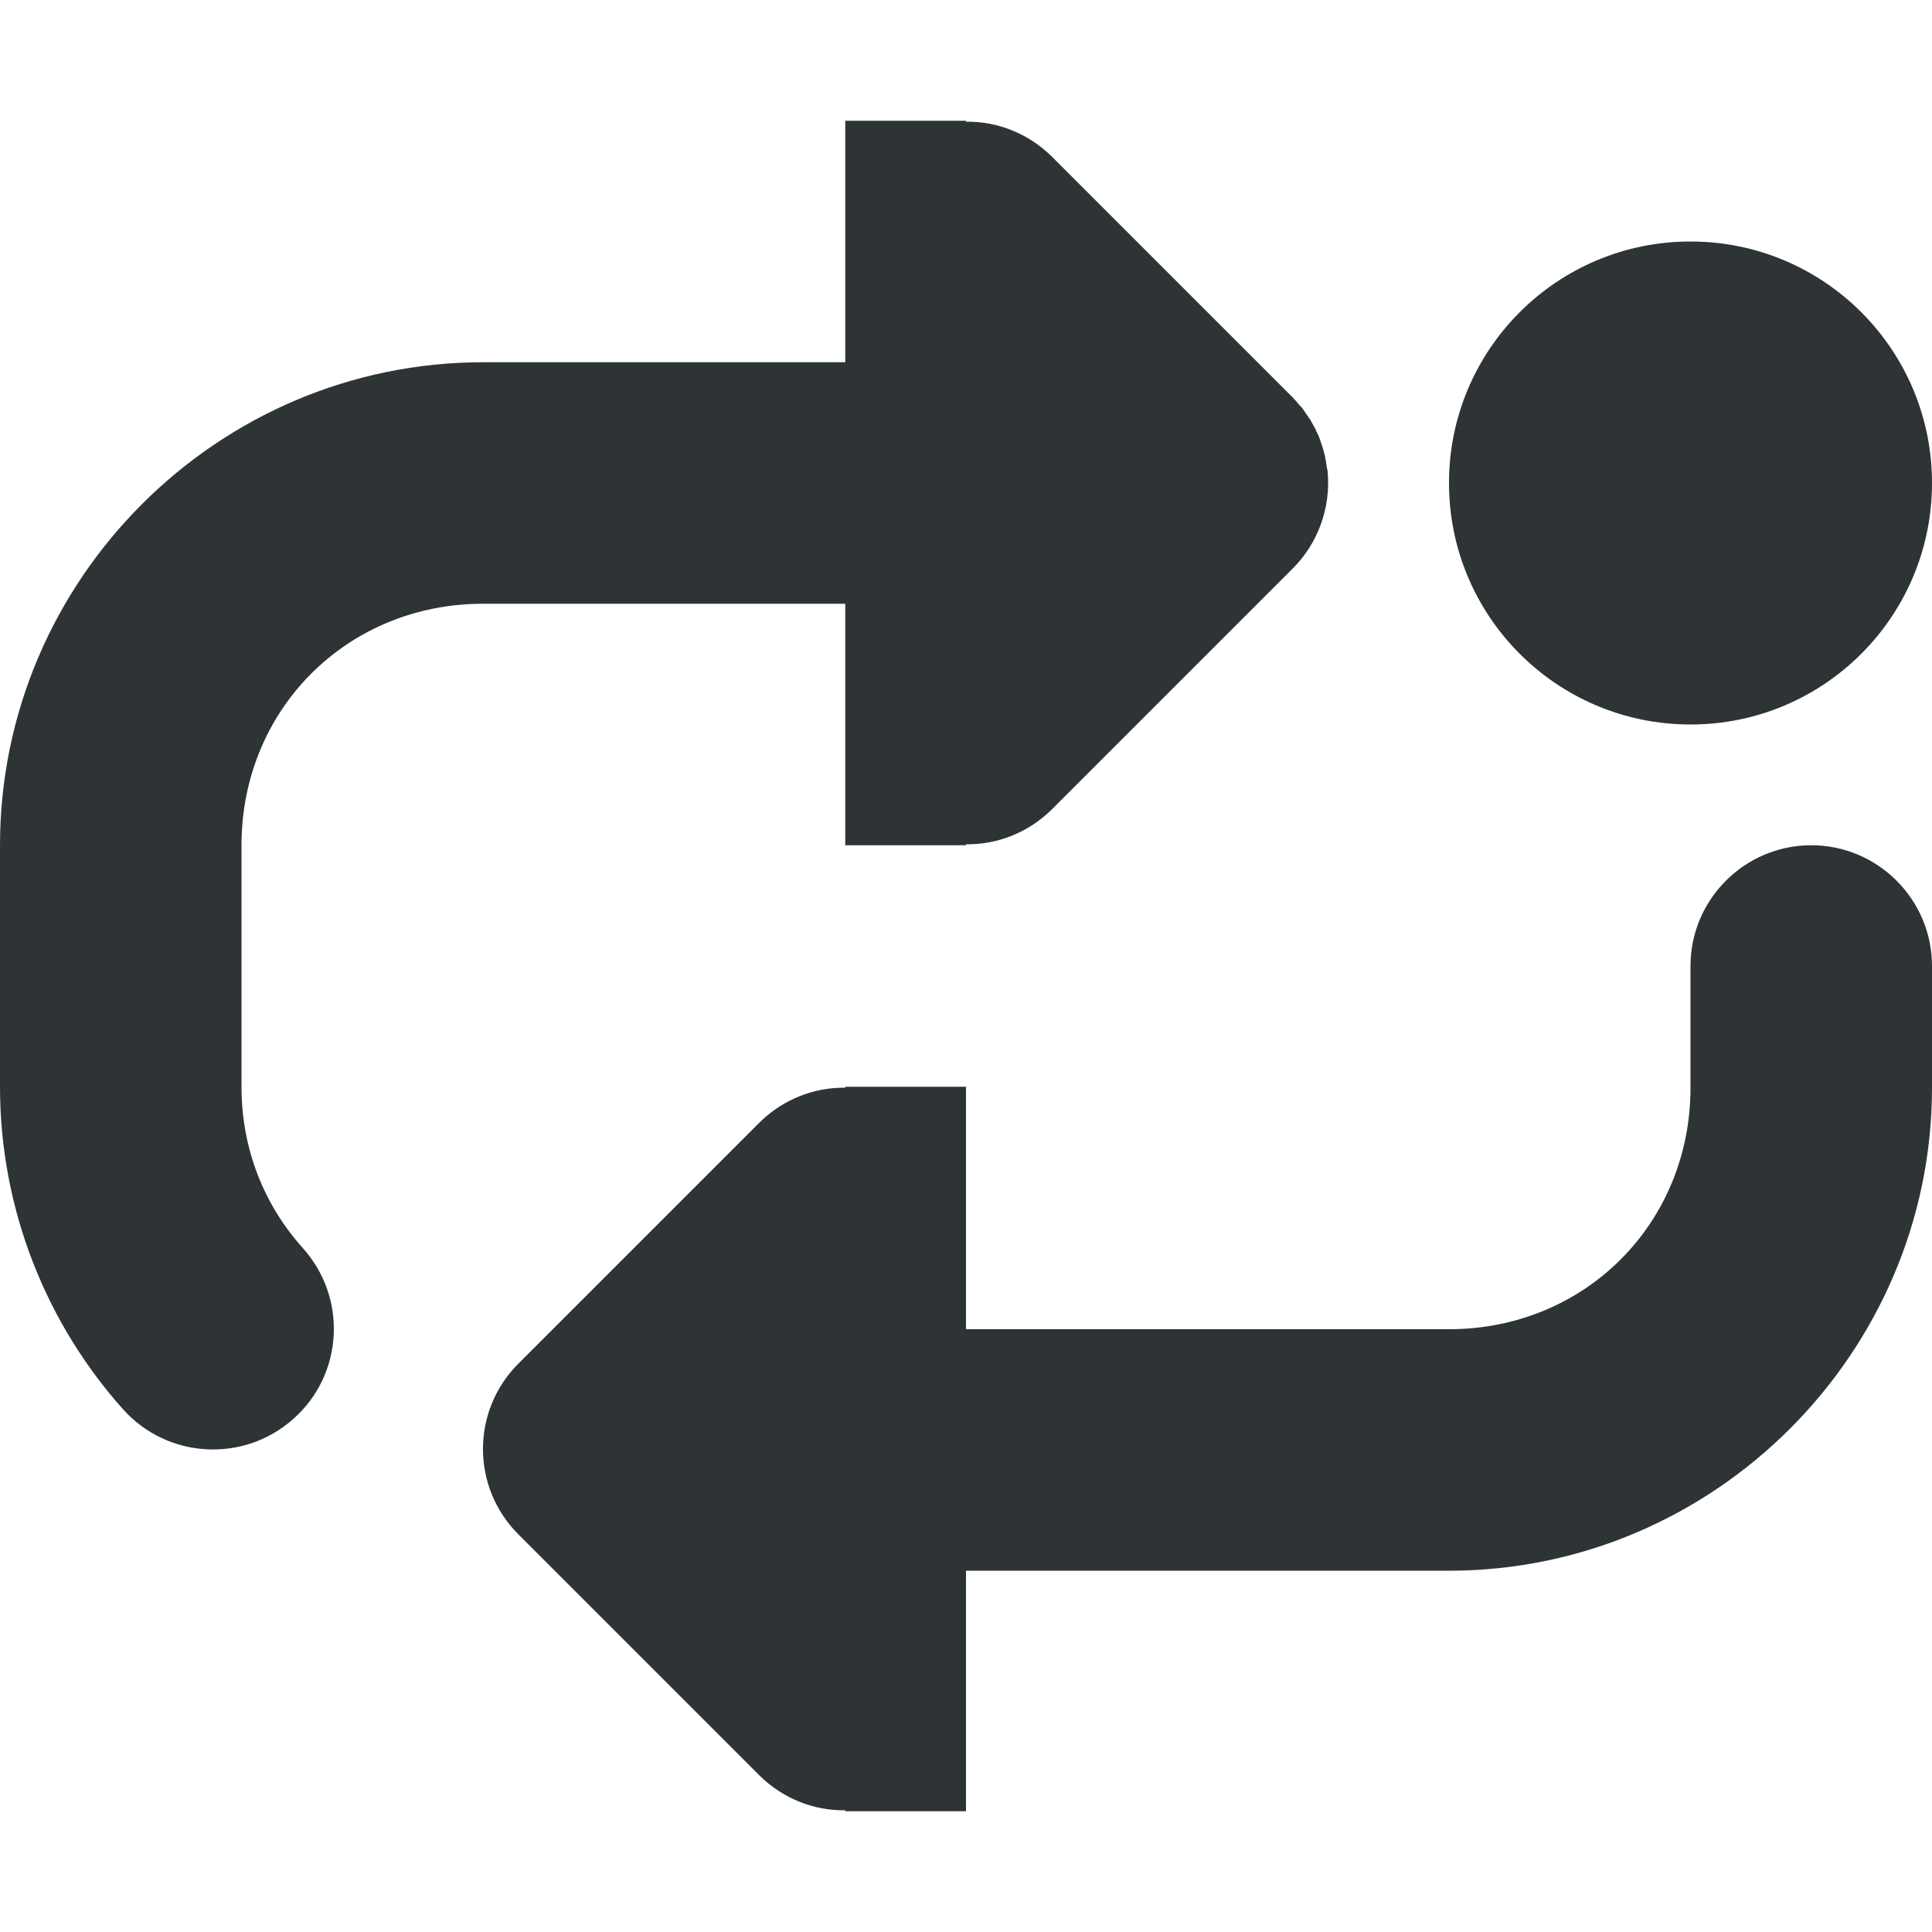
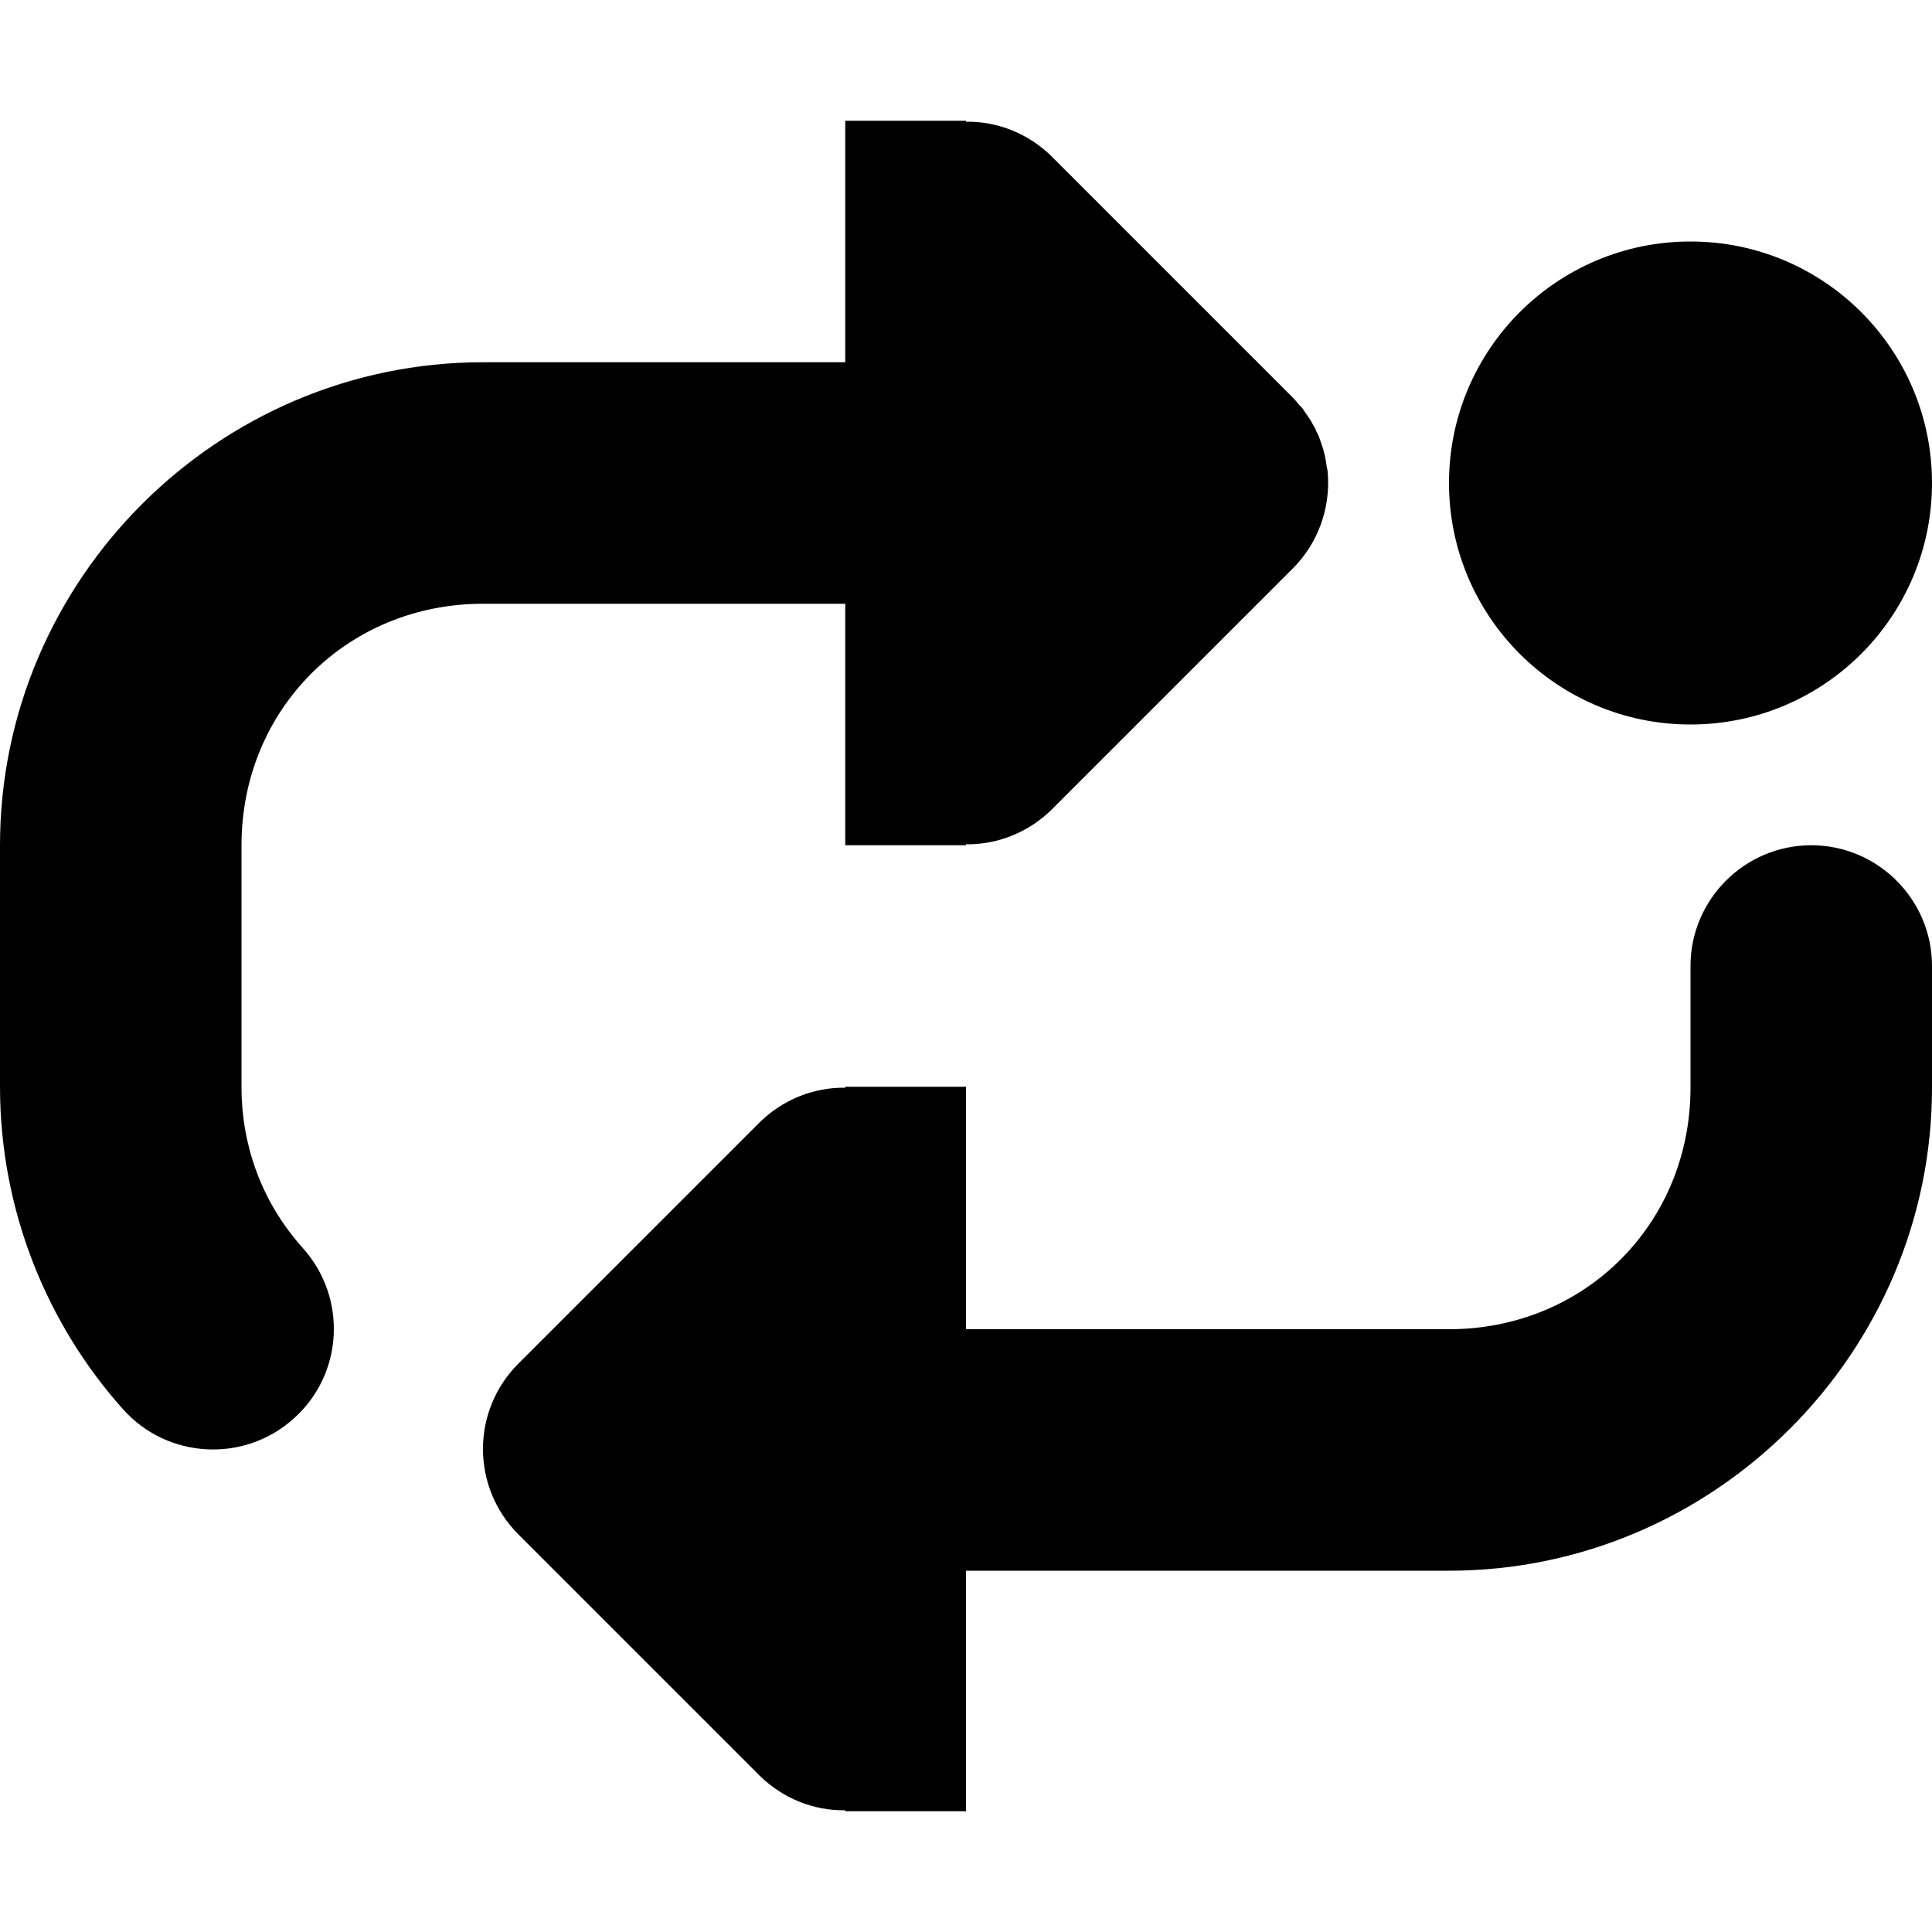
<svg xmlns="http://www.w3.org/2000/svg" height="16px" viewBox="0 0 16 16" width="16px">
-   <path d="m 7 1 v 2 h -3 c -2.199 0 -4 1.801 -4 4 v 2 c 0 1.02 0.387 1.965 1.02 2.672 c 0.367 0.41 1 0.445 1.41 0.078 c 0.414 -0.367 0.449 -1 0.078 -1.414 c -0.316 -0.352 -0.508 -0.812 -0.508 -1.336 v -2 c 0 -1.125 0.875 -2 2 -2 h 3 v 2 h 1 v -0.008 c 0.266 0.004 0.52 -0.102 0.707 -0.285 l 2 -2 c 0.207 -0.207 0.312 -0.496 0.289 -0.789 c 0 -0.016 -0.004 -0.031 -0.008 -0.047 c -0.008 -0.07 -0.023 -0.137 -0.047 -0.203 c -0.012 -0.035 -0.023 -0.07 -0.043 -0.102 c 0 -0.008 -0.004 -0.012 -0.008 -0.02 c -0.012 -0.023 -0.027 -0.047 -0.039 -0.07 c -0.008 -0.012 -0.02 -0.027 -0.027 -0.039 c -0.016 -0.02 -0.027 -0.043 -0.043 -0.062 c -0.008 -0.008 -0.016 -0.016 -0.023 -0.023 c -0.016 -0.02 -0.031 -0.039 -0.051 -0.059 l -2 -2 c -0.188 -0.184 -0.441 -0.289 -0.707 -0.285 v -0.008 z m 7 1 c -1.105 0 -2 0.895 -2 2 s 0.895 2 2 2 s 2 -0.895 2 -2 s -0.895 -2 -2 -2 z m 1 5 c -0.551 0 -1 0.449 -1 1 v 1.008 c 0 1.125 -0.875 2 -2 2 h -4 v -2.008 h -1 v 0.008 c -0.266 -0.004 -0.52 0.102 -0.707 0.285 l -2 2 c -0.391 0.391 -0.391 1.023 0 1.414 l 2 2 c 0.188 0.184 0.441 0.289 0.707 0.285 v 0.008 h 1 v -1.992 h 4 c 2.199 0 4 -1.805 4 -4 v -1.008 c 0 -0.551 -0.449 -1 -1 -1 z m 0 0" fill="#2e3436" />
+   <path d="m 7 1 v 2 h -3 c -2.199 0 -4 1.801 -4 4 v 2 c 0 1.02 0.387 1.965 1.02 2.672 c 0.367 0.41 1 0.445 1.41 0.078 c 0.414 -0.367 0.449 -1 0.078 -1.414 c -0.316 -0.352 -0.508 -0.812 -0.508 -1.336 v -2 c 0 -1.125 0.875 -2 2 -2 h 3 v 2 h 1 v -0.008 c 0.266 0.004 0.52 -0.102 0.707 -0.285 l 2 -2 c 0.207 -0.207 0.312 -0.496 0.289 -0.789 c 0 -0.016 -0.004 -0.031 -0.008 -0.047 c -0.008 -0.07 -0.023 -0.137 -0.047 -0.203 c -0.012 -0.035 -0.023 -0.07 -0.043 -0.102 c 0 -0.008 -0.004 -0.012 -0.008 -0.02 c -0.012 -0.023 -0.027 -0.047 -0.039 -0.07 c -0.008 -0.012 -0.02 -0.027 -0.027 -0.039 c -0.016 -0.02 -0.027 -0.043 -0.043 -0.062 c -0.008 -0.008 -0.016 -0.016 -0.023 -0.023 c -0.016 -0.02 -0.031 -0.039 -0.051 -0.059 l -2 -2 c -0.188 -0.184 -0.441 -0.289 -0.707 -0.285 v -0.008 z m 7 1 c -1.105 0 -2 0.895 -2 2 s 0.895 2 2 2 s 2 -0.895 2 -2 s -0.895 -2 -2 -2 z m 1 5 c -0.551 0 -1 0.449 -1 1 v 1.008 c 0 1.125 -0.875 2 -2 2 h -4 v -2.008 h -1 v 0.008 c -0.266 -0.004 -0.52 0.102 -0.707 0.285 l -2 2 c -0.391 0.391 -0.391 1.023 0 1.414 l 2 2 c 0.188 0.184 0.441 0.289 0.707 0.285 v 0.008 h 1 v -1.992 h 4 c 2.199 0 4 -1.805 4 -4 v -1.008 c 0 -0.551 -0.449 -1 -1 -1 z m 0 0" fill="currentColor" />
</svg>
